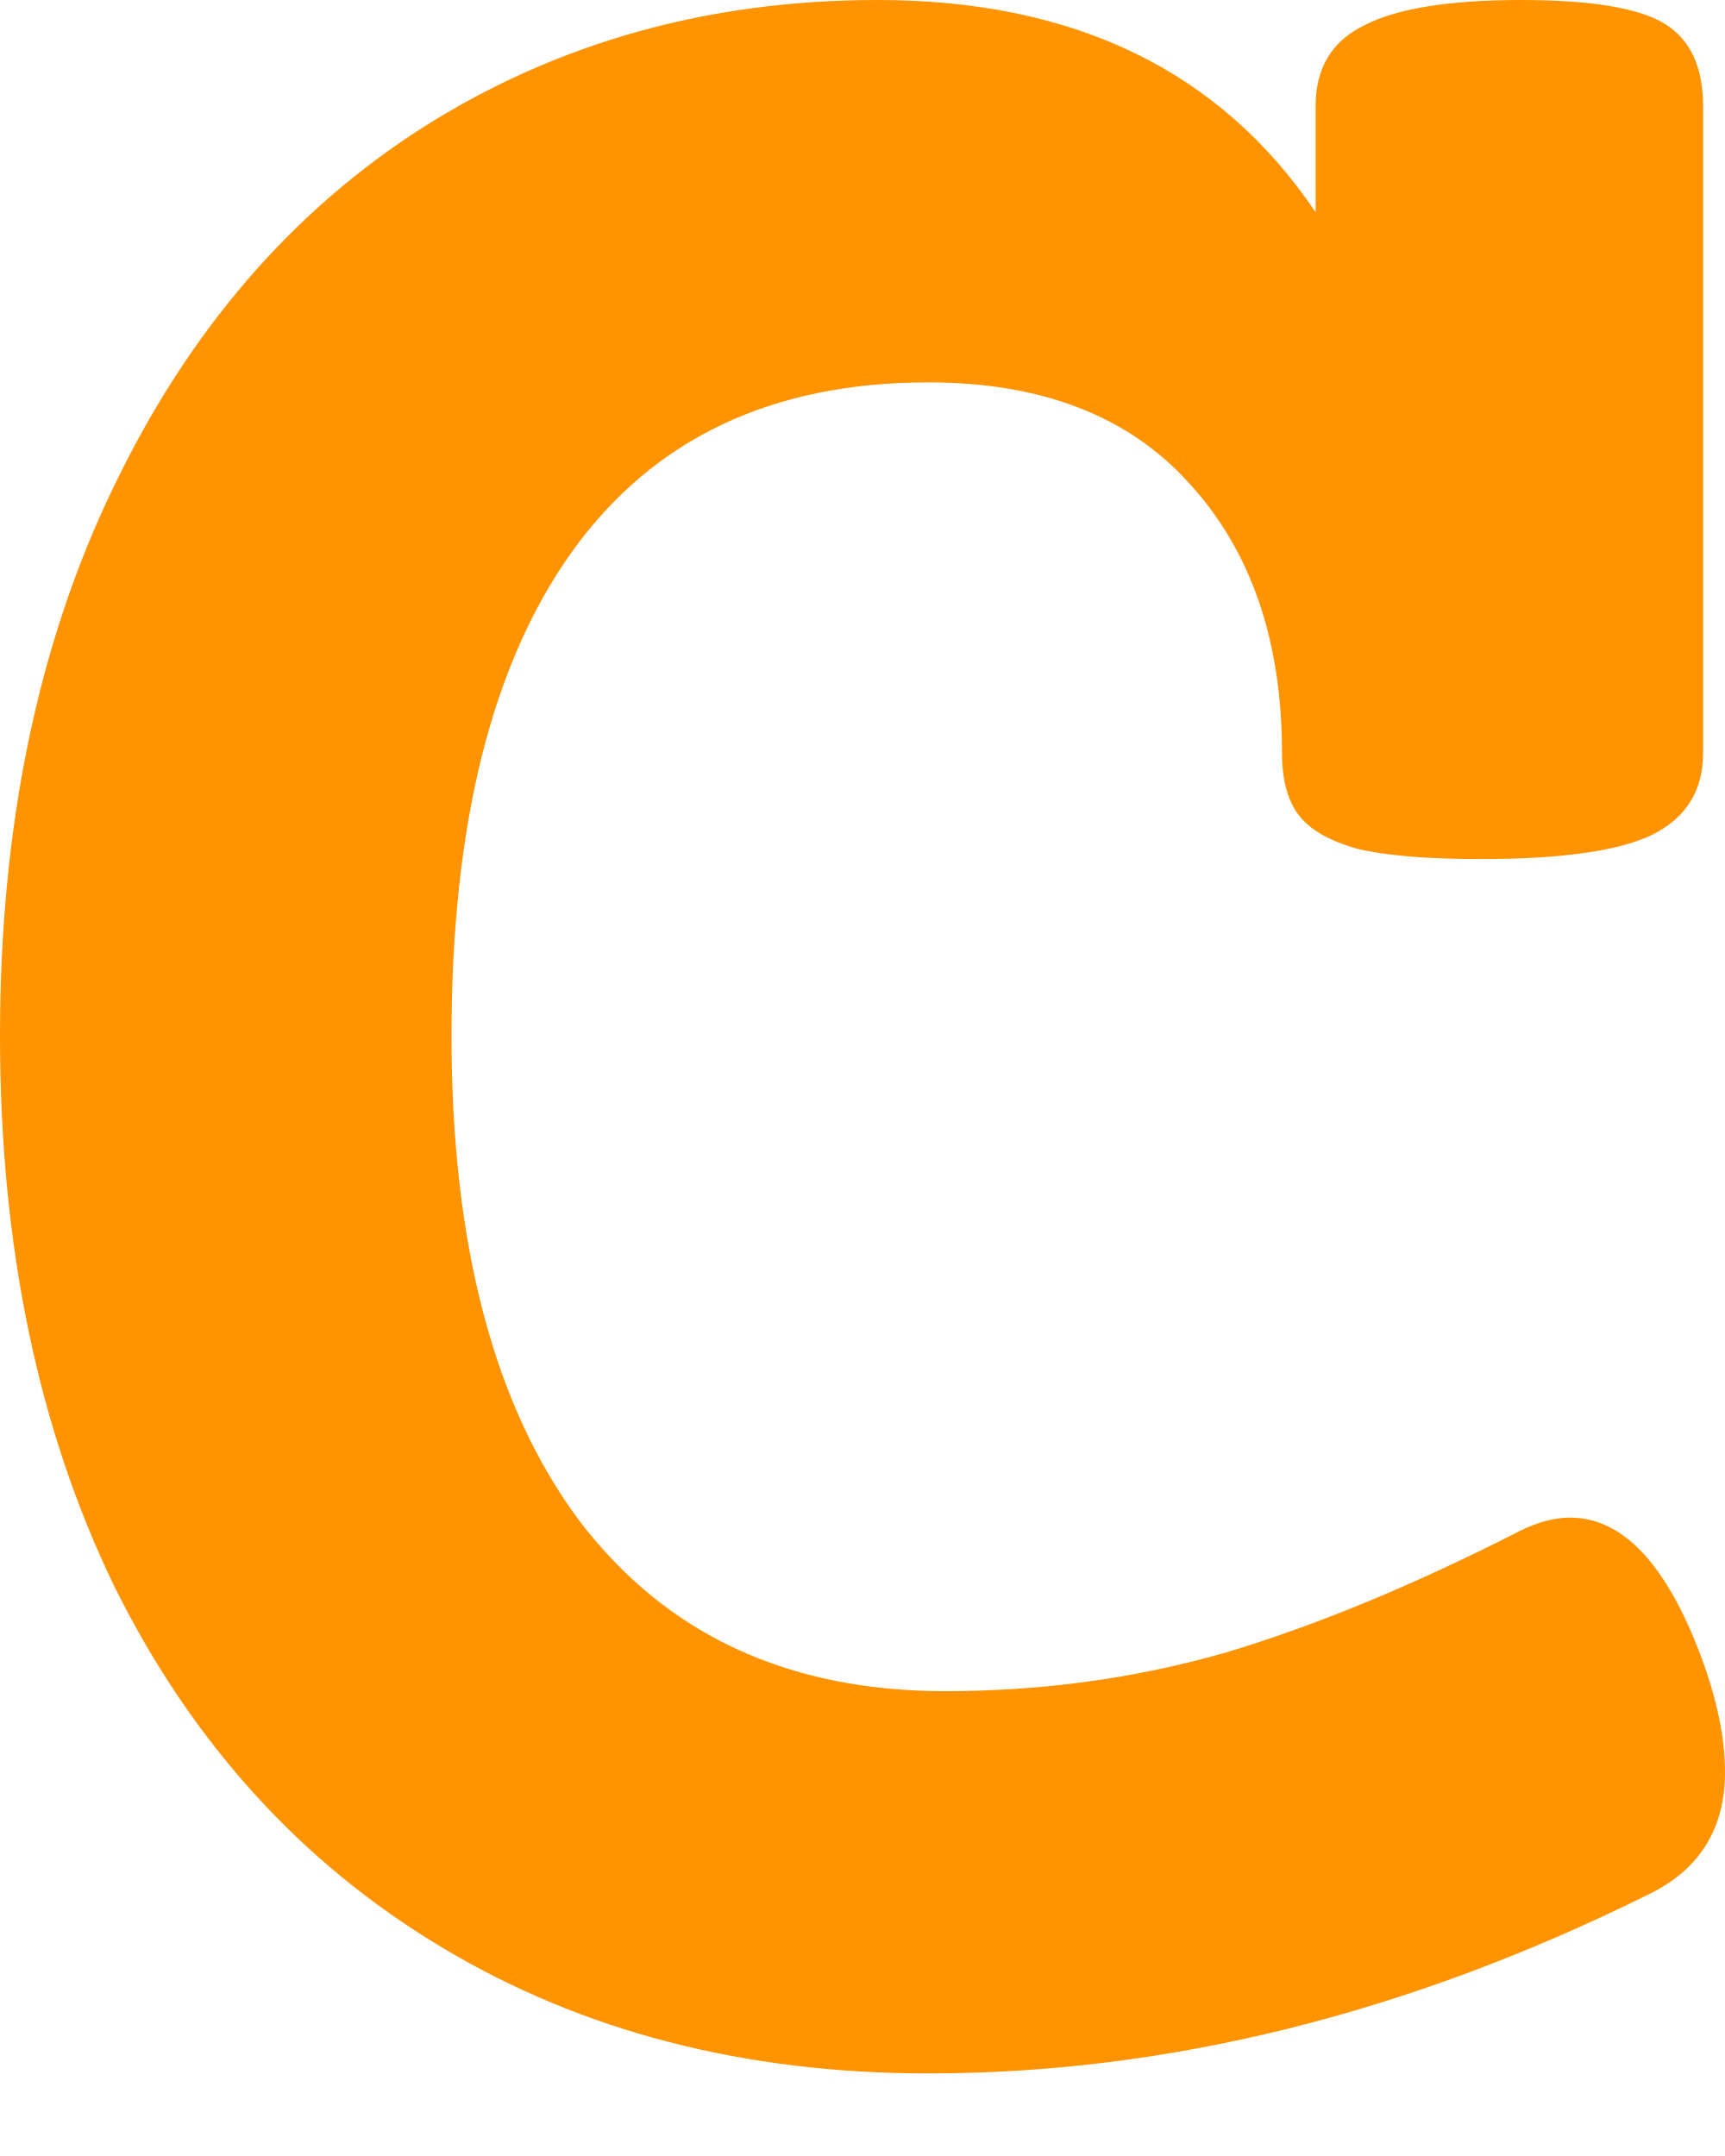
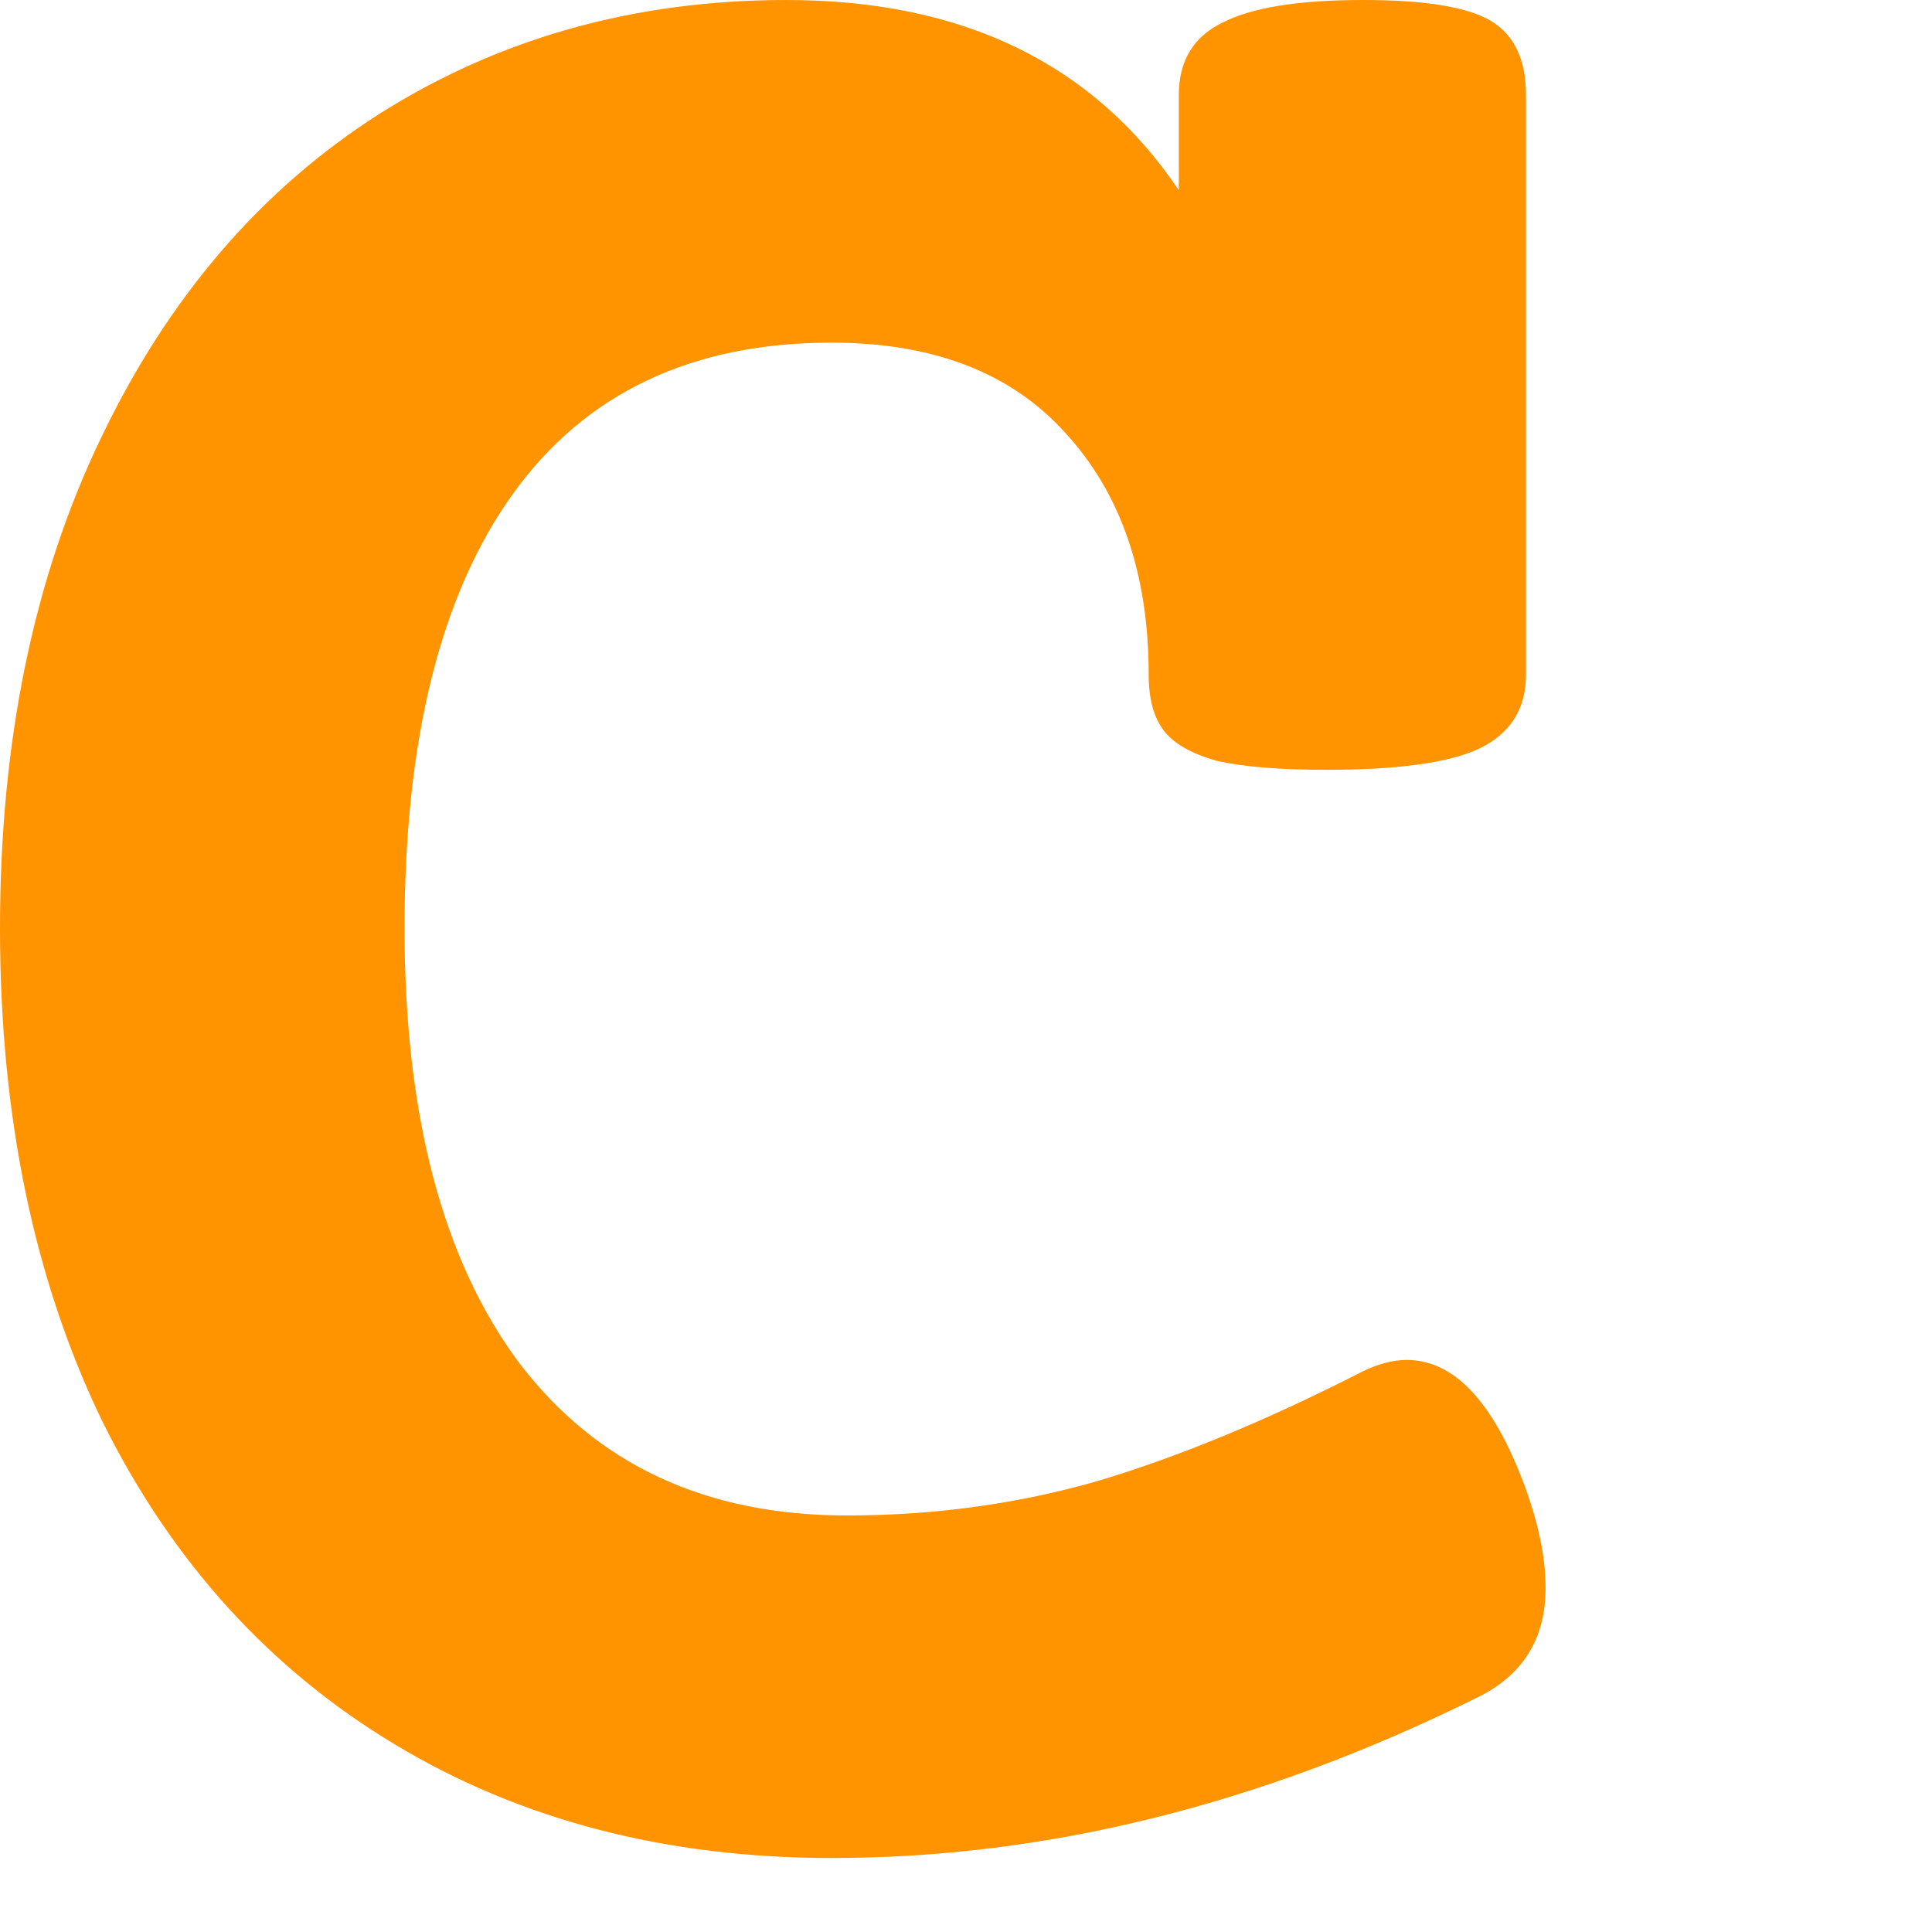
- <svg xmlns="http://www.w3.org/2000/svg" width="16" height="20" viewBox="0 0 16 20" fill="none">
+ <svg xmlns="http://www.w3.org/2000/svg" width="32" height="32" viewBox="0 0 20 20" fill="none">
  <path d="M14.109 0C14.755 0 15.198 0.073 15.438 0.219C15.677 0.365 15.797 0.62 15.797 0.984V6.984C15.797 7.339 15.635 7.594 15.312 7.75C15 7.896 14.474 7.969 13.734 7.969C13.245 7.969 12.865 7.938 12.594 7.875C12.333 7.802 12.151 7.698 12.047 7.562C11.943 7.427 11.891 7.234 11.891 6.984C11.891 5.943 11.604 5.109 11.031 4.484C10.469 3.859 9.661 3.547 8.609 3.547C7.161 3.547 6.062 4.068 5.312 5.109C4.562 6.151 4.188 7.651 4.188 9.609C4.188 11.547 4.583 13.047 5.375 14.109C6.177 15.162 7.307 15.688 8.766 15.688C9.672 15.688 10.542 15.568 11.375 15.328C12.208 15.078 13.115 14.703 14.094 14.203C14.26 14.12 14.417 14.078 14.562 14.078C15.052 14.078 15.458 14.51 15.781 15.375C15.927 15.771 16 16.125 16 16.438C16 16.969 15.76 17.349 15.281 17.578C13.052 18.682 10.828 19.234 8.609 19.234C6.901 19.234 5.396 18.844 4.094 18.062C2.792 17.281 1.781 16.167 1.062 14.719C0.354 13.26 0 11.557 0 9.609C0 7.672 0.349 5.979 1.047 4.531C1.745 3.073 2.708 1.953 3.938 1.172C5.177 0.391 6.578 0 8.141 0C9.964 0 11.318 0.656 12.203 1.969V0.984C12.203 0.63 12.354 0.38 12.656 0.234C12.958 0.078 13.443 0 14.109 0Z" fill="#FF9300" />
</svg>
